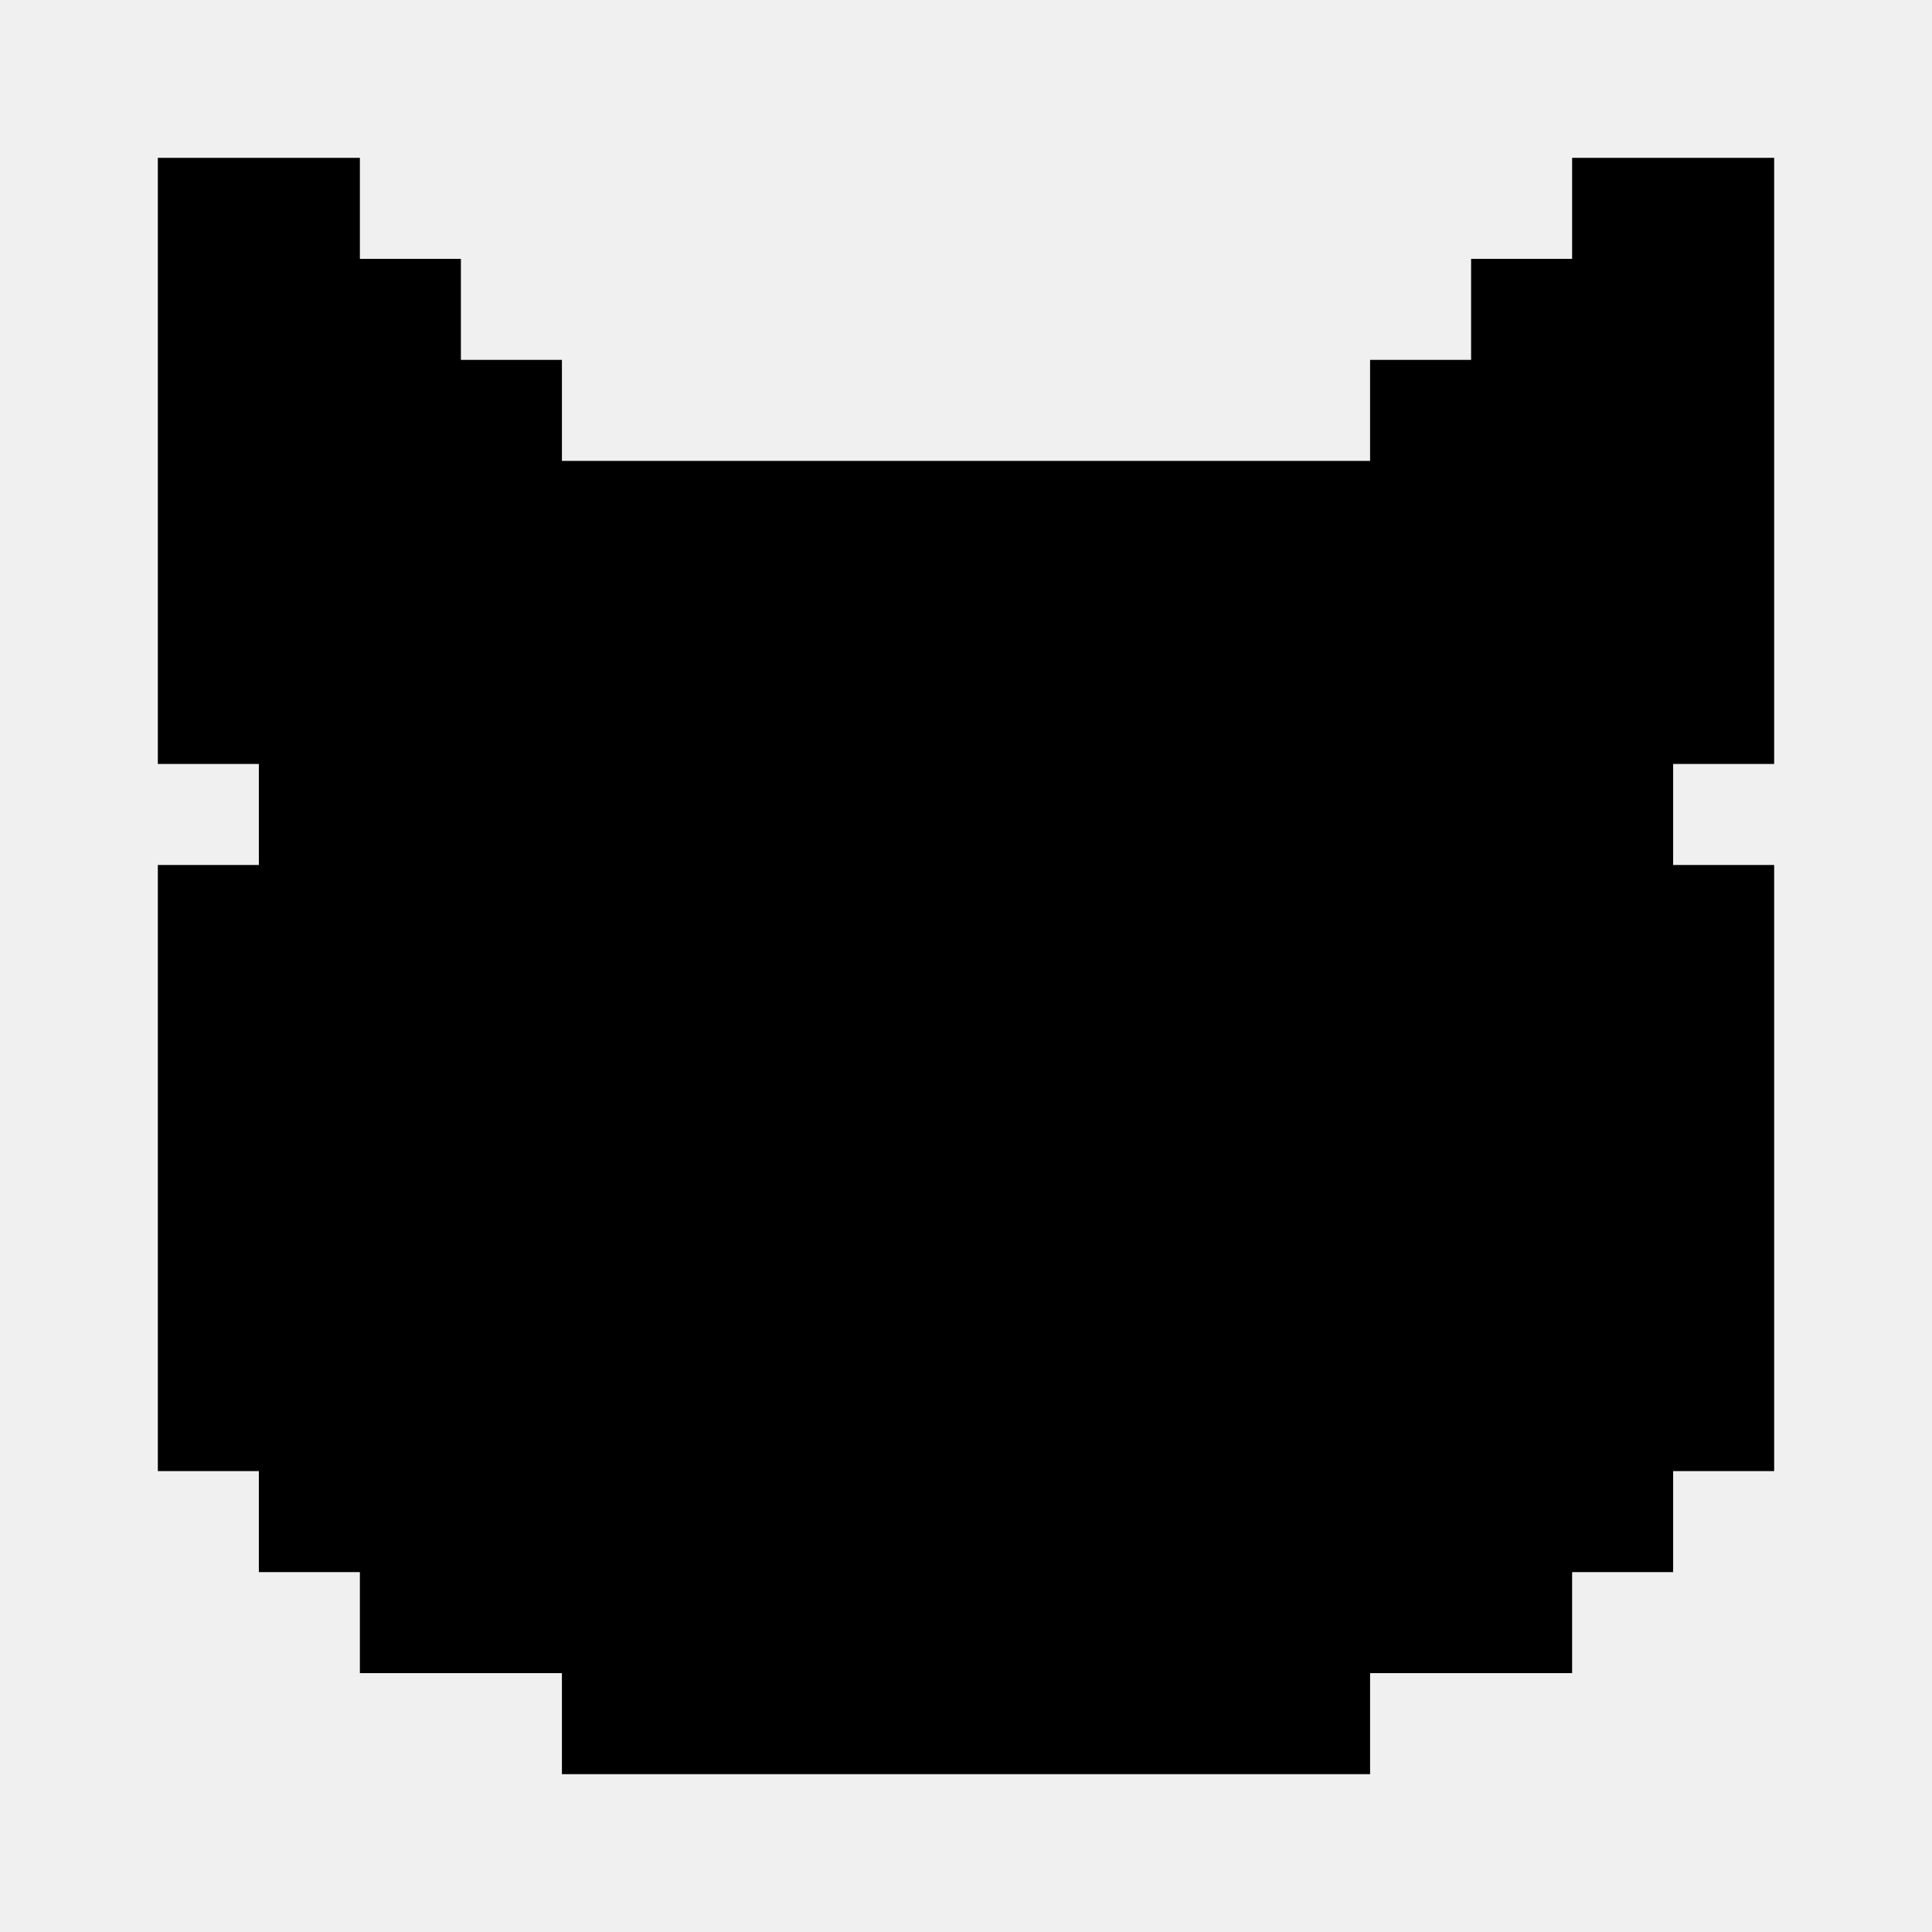
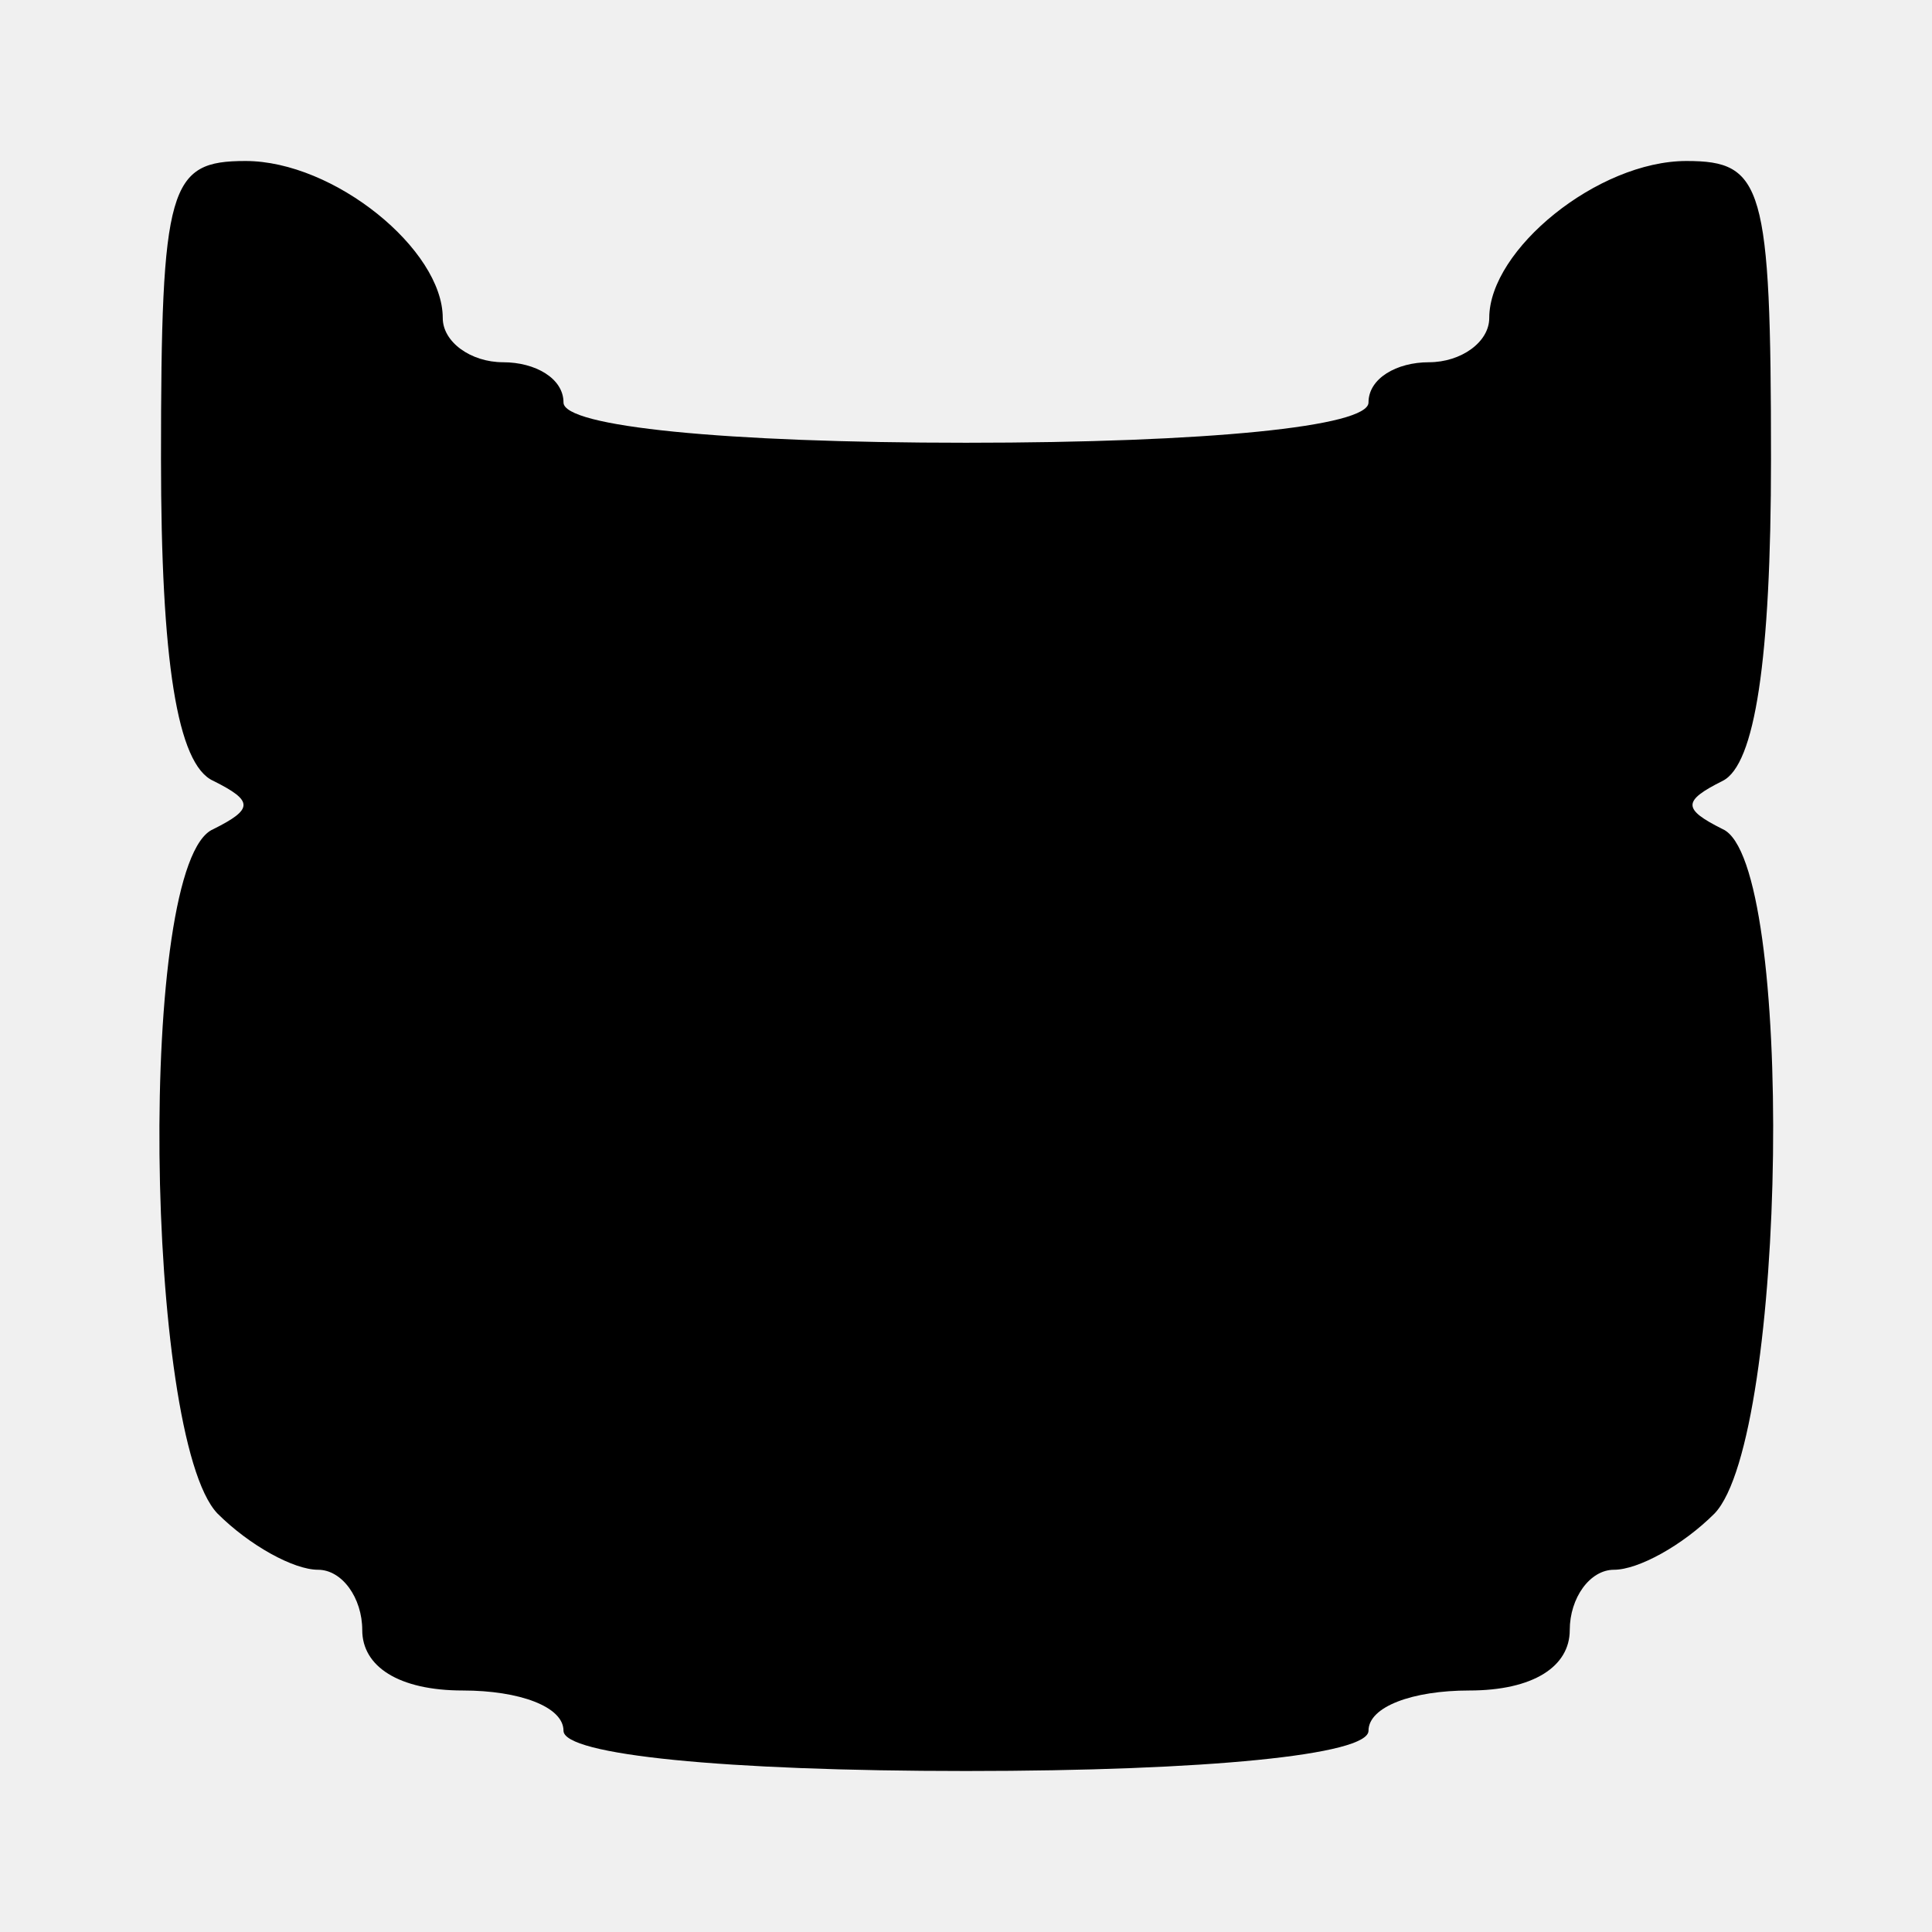
- <svg xmlns="http://www.w3.org/2000/svg" version="1.0" width="612pt" height="612pt" viewBox="0 0 612 612" preserveAspectRatio="xMidYMid meet">
+ <svg xmlns="http://www.w3.org/2000/svg" version="1.0" width="48pt" height="48pt" viewBox="0 0 48 48" preserveAspectRatio="xMidYMid meet">
  <style>
path {
    fill: #000000;
}
@media (prefers-color-scheme: dark) {
    path {
        fill: #ffffff;
    }
}
</style>
-   <g transform="translate(0,612) scale(0.1,-0.1)" fill="#000000" stroke="none">
-     <path d="M500 4660 l0 -960 160 0 160 0 0 -160 0 -160 -160 0 -160 0 0 -960 0 -960 160 0 160 0 0 -160 0 -160 160 0 160 0 0 -160 0 -160 320 0 320 0 0 -160 0 -160 1280 0 1280 0 0 160 0 160 320 0 320 0 0 160 0 160 160 0 160 0 0 160 0 160 160 0 160 0 0 960 0 960 -160 0 -160 0 0 160 0 160 160 0 160 0 0 960 0 960 -320 0 -320 0 0 -160 0 -160 -160 0 -160 0 0 -160 0 -160 -160 0 -160 0 0 -160 0 -160 -1280 0 -1280 0 0 160 0 160 -160 0 -160 0 0 160 0 160 -160 0 -160 0 0 160 0 160 -320 0 -320 0 0 -960z" />
+   <g transform="translate(0,48) scale(0.1,-0.1)" fill="#000000" stroke="none">
+     <path d="M40 366 c0 -50 4 -76 13 -80 10 -5 10 -7 0 -12 -19 -8 -17 -151 1 -170 8 -8 19 -14 25 -14 6 0 11 -7 11 -15 0 -9 9 -15 25 -15 14 0 25 -4 25 -10 0 -6 40 -10 100 -10 60 0 100 4 100 10 0 6 11 10 25 10 16 0 25 6 25 15 0 8 5 15 11 15 6 0 17 6 25 14 18 19 20 162 2 170 -10 5 -10 7 0 12 8 4 12 30 12 80 0 68 -2 74 -21 74 -22 0 -49 -22 -49 -39 0 -6 -7 -11 -15 -11 -8 0 -15 -4 -15 -10 0 -6 -40 -10 -100 -10 -60 0 -100 4 -100 10 0 6 -7 10 -15 10 -8 0 -15 5 -15 11 0 17 -27 39 -49 39 -19 0 -21 -6 -21 -74z" />
  </g>
</svg>
